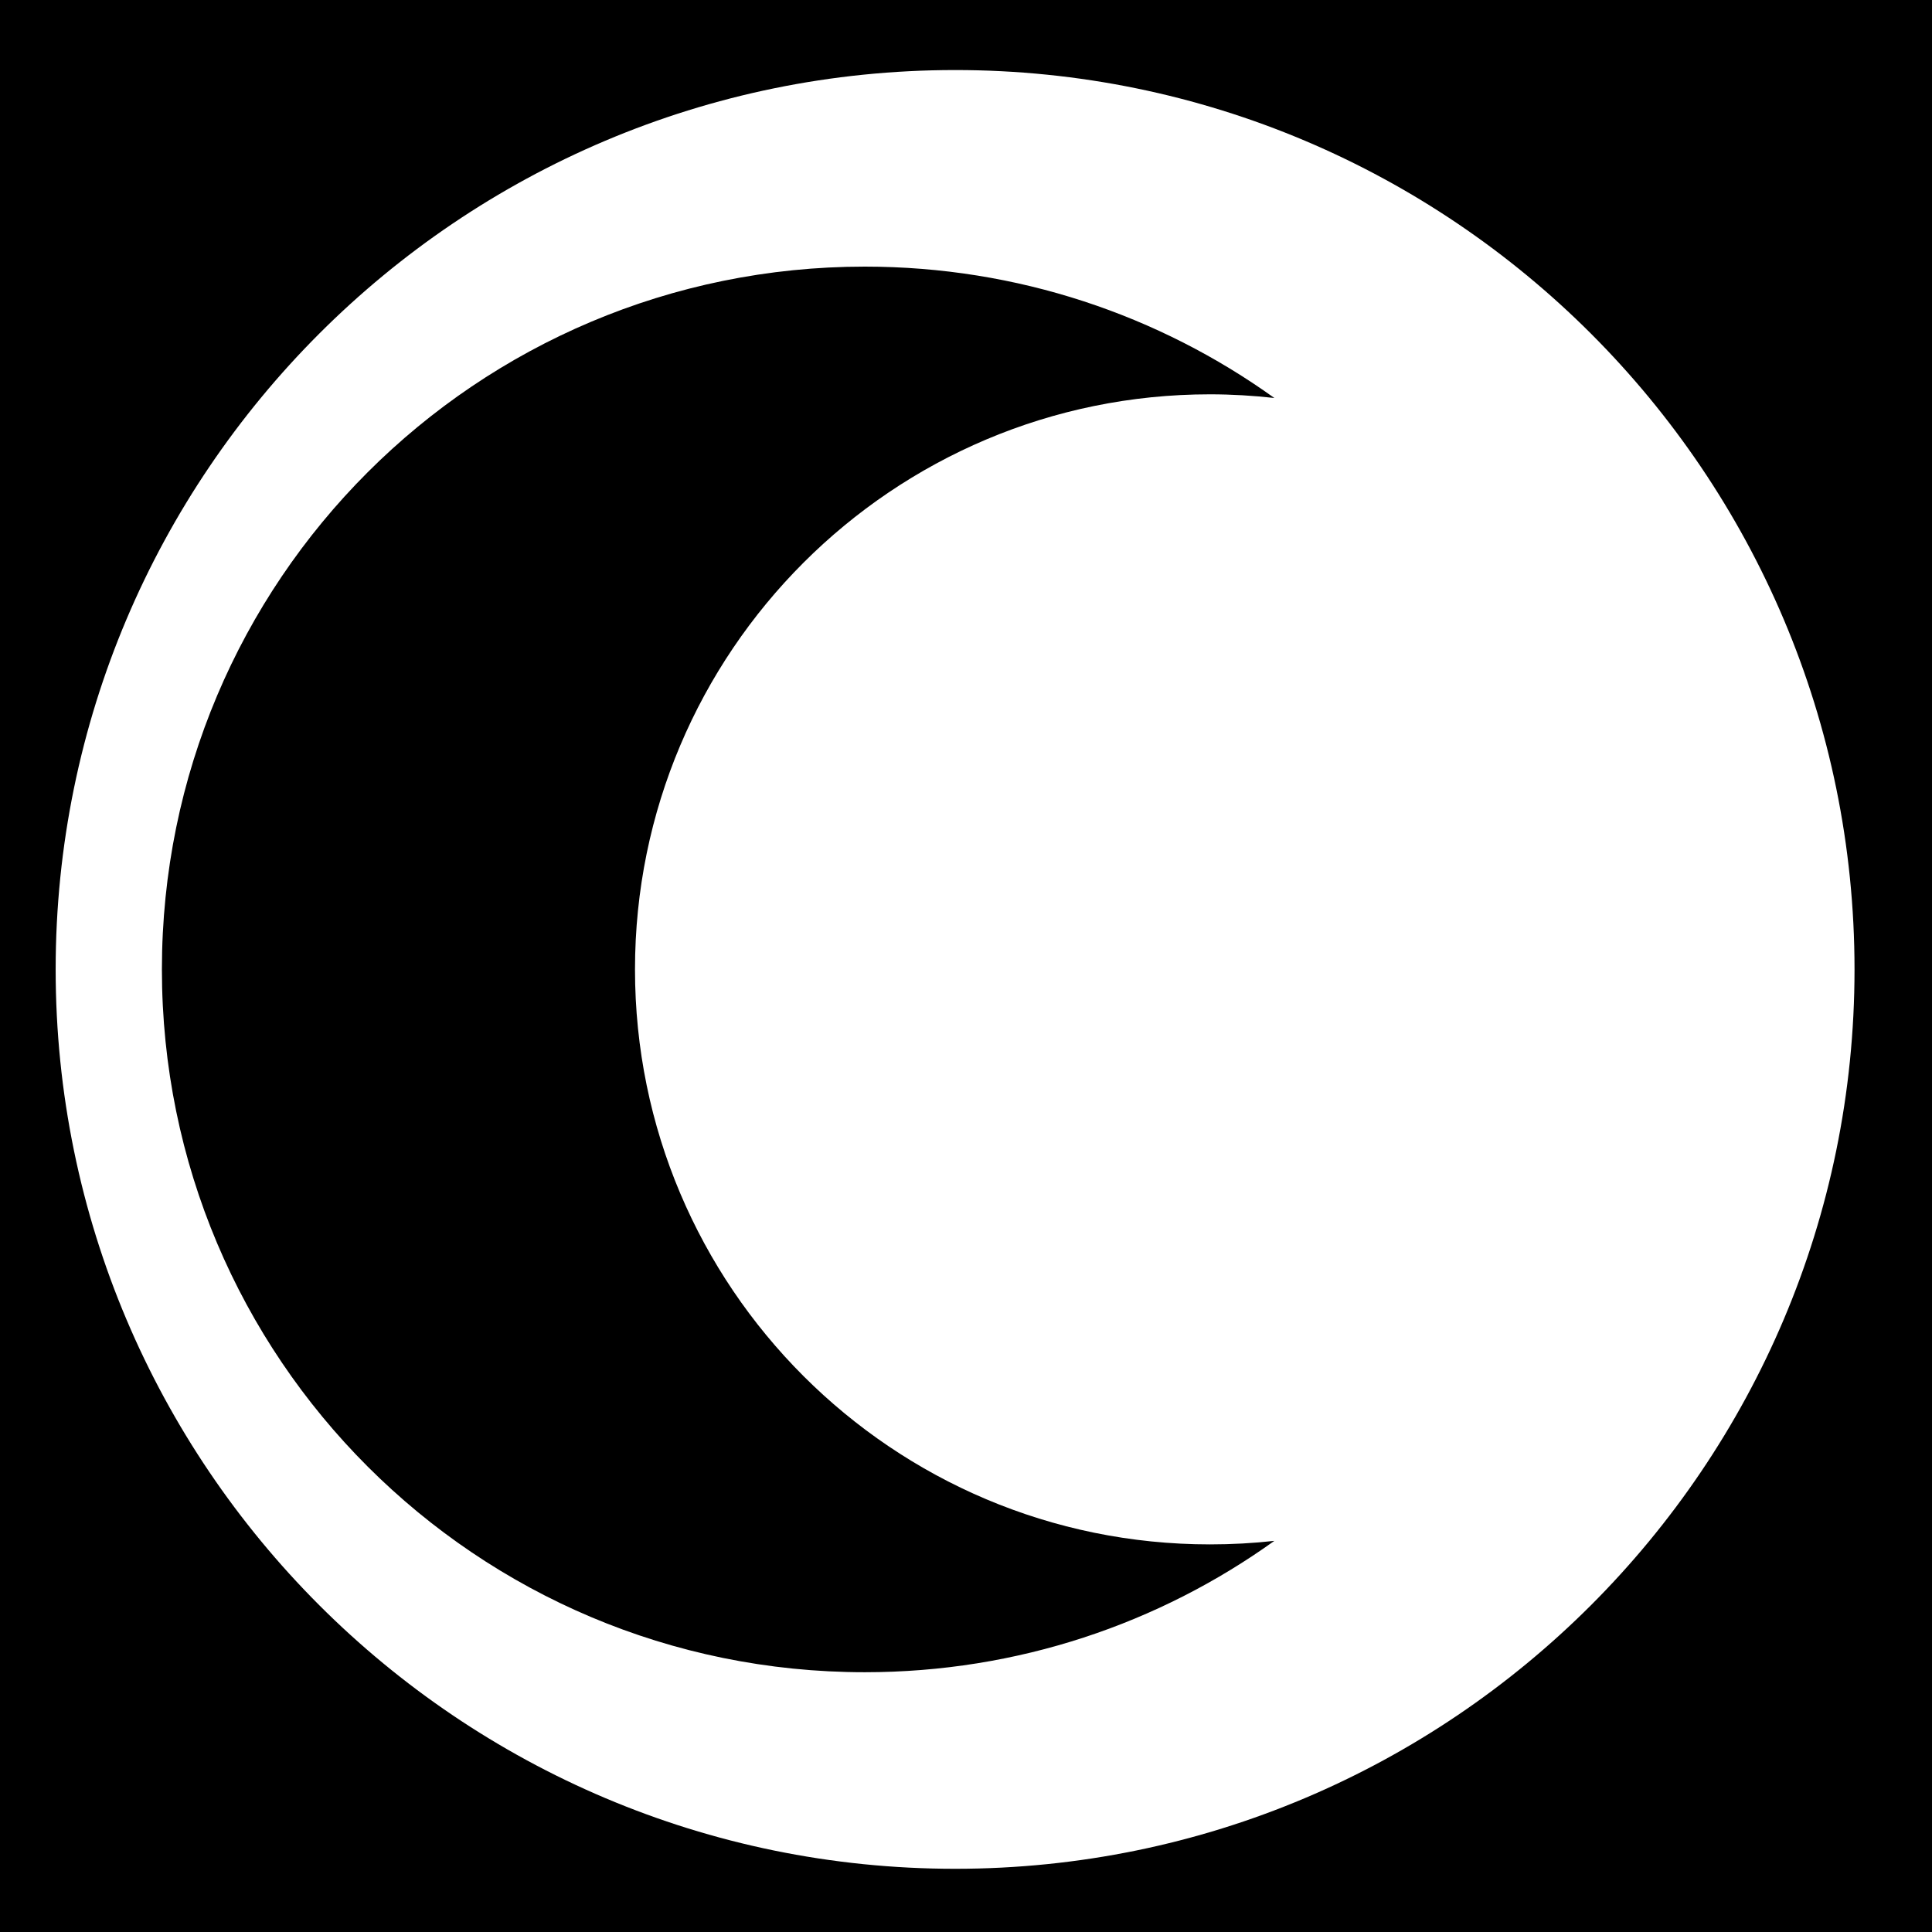
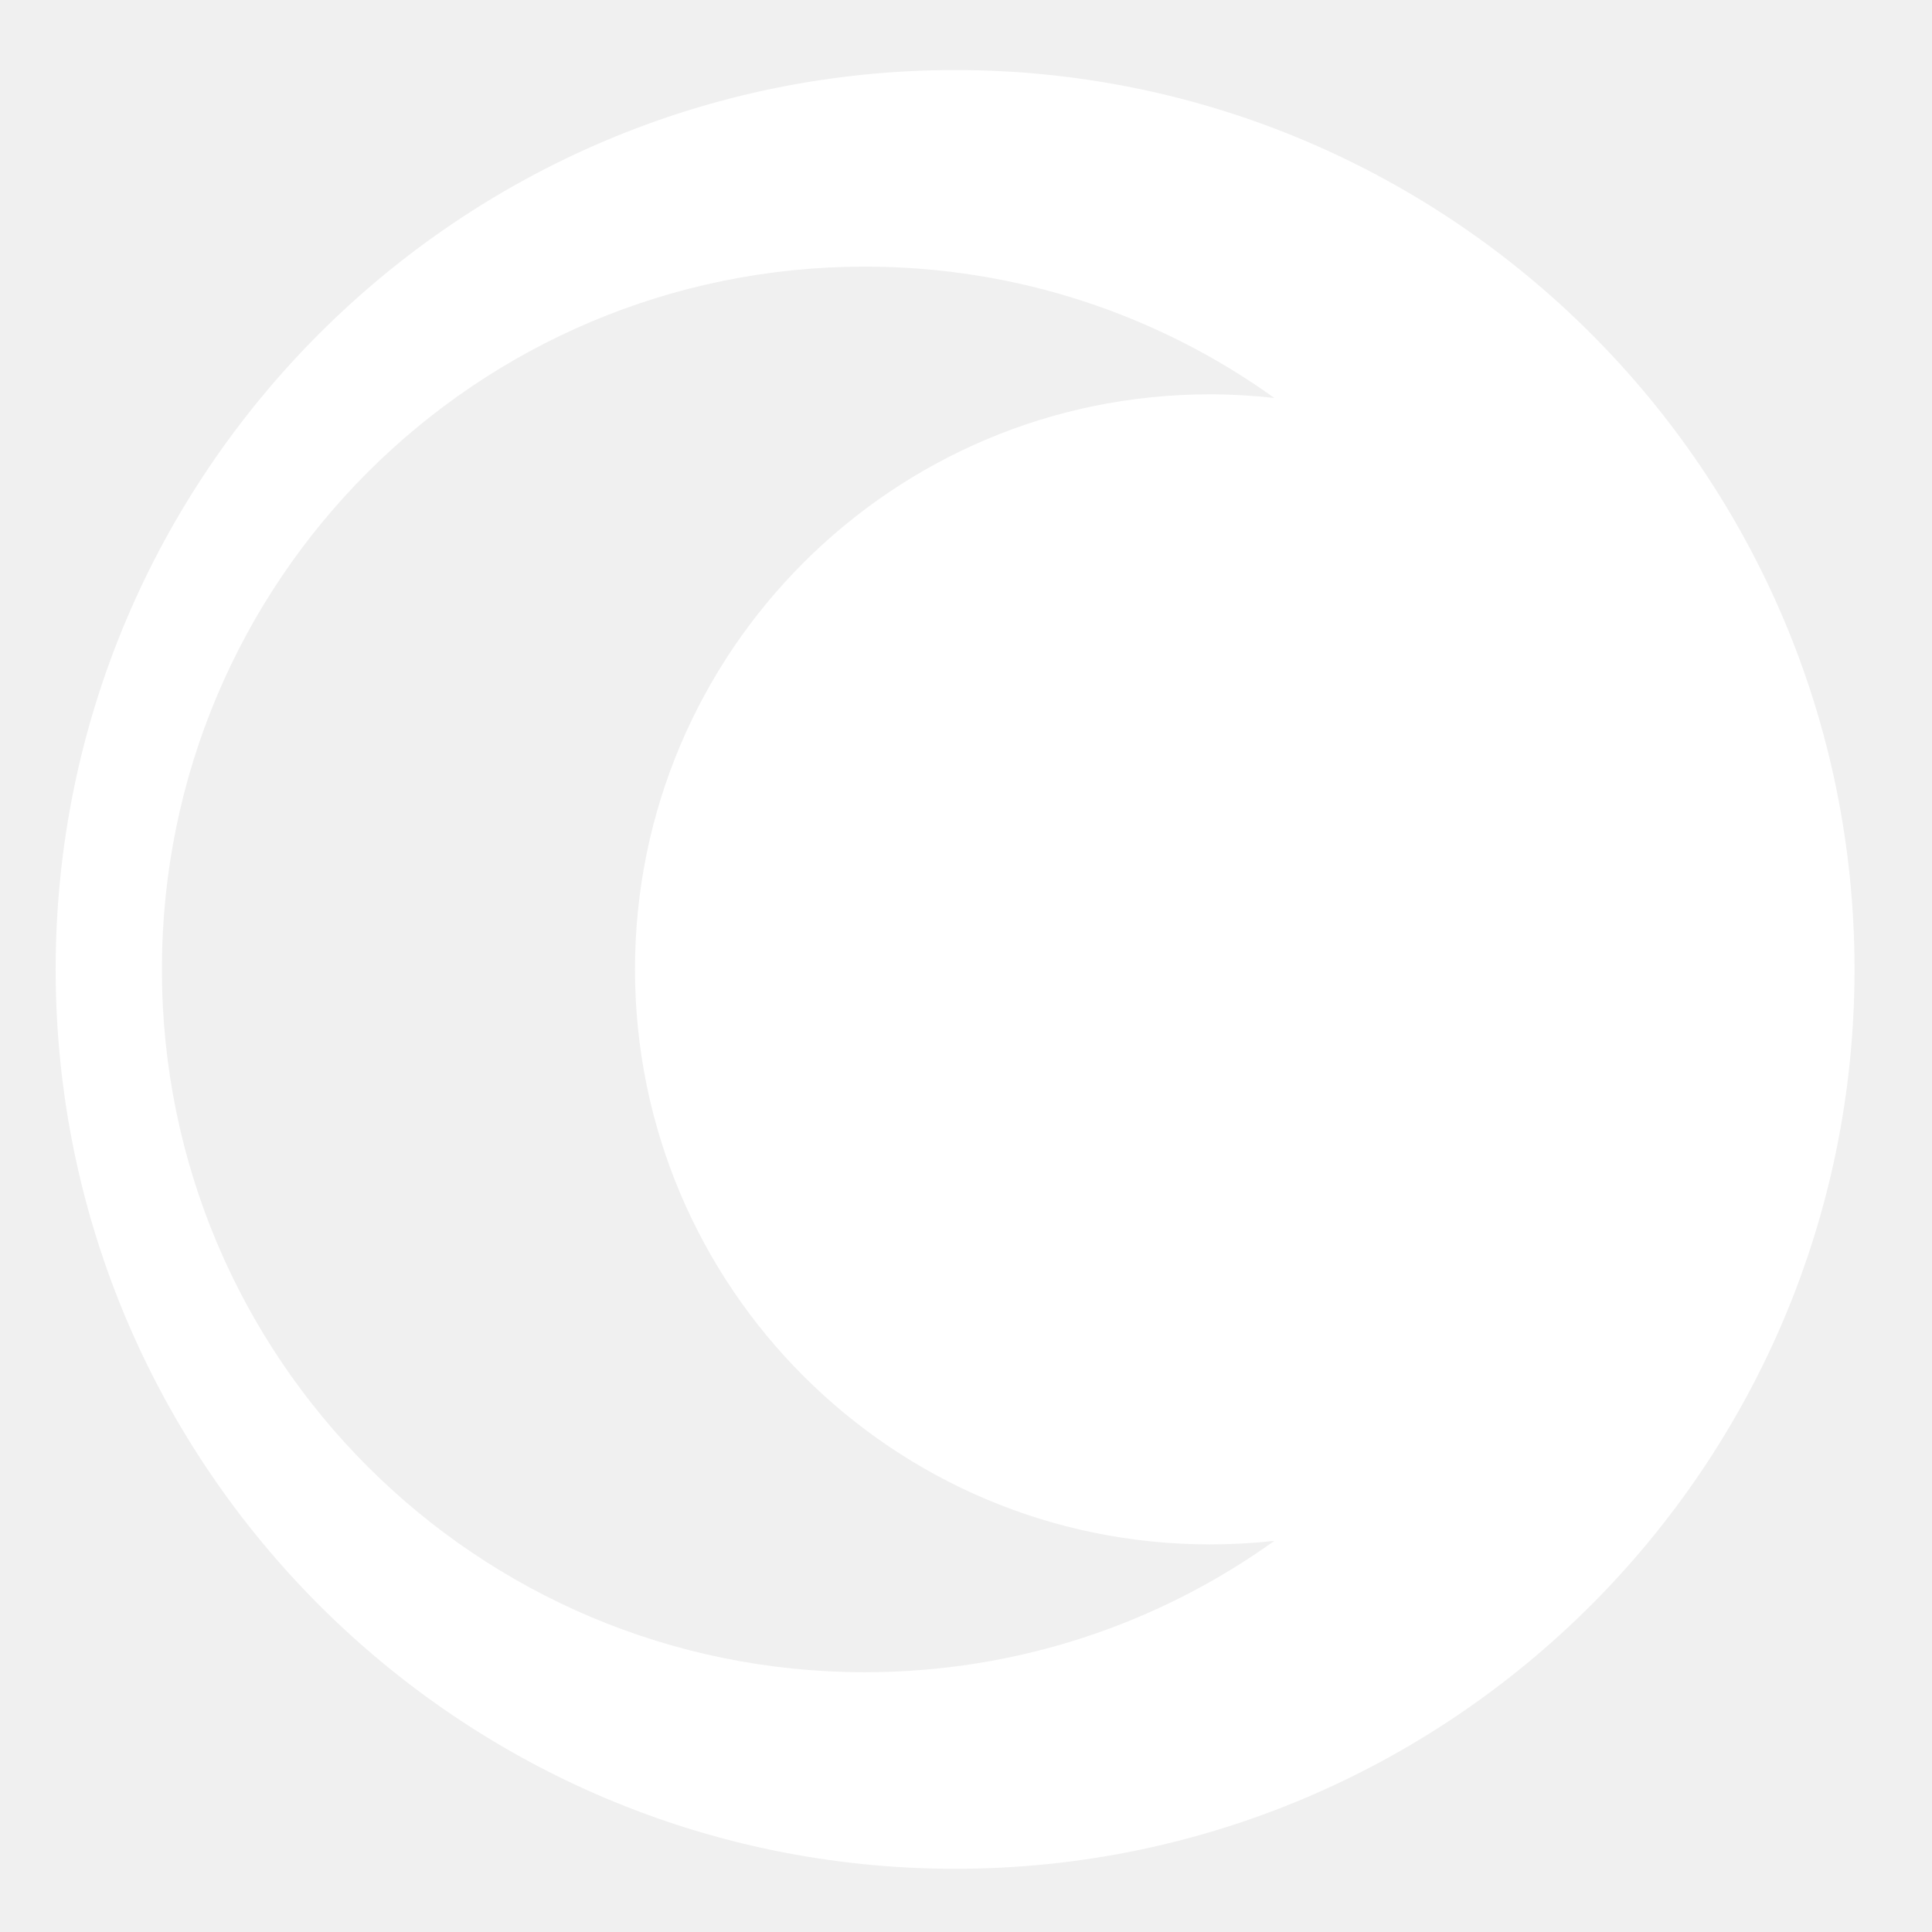
<svg xmlns="http://www.w3.org/2000/svg" viewBox="0 0 512 512">
-   <path d="M0 0h512v512H0z" />
  <path fill="#fff" d="M253.125 18.563c-131.53 0-238.375 106.813-238.375 238.343 0 131.53 106.846 238.344 238.375 238.344 131.53 0 238.344-106.815 238.344-238.344 0-131.528-106.816-238.344-238.345-238.344zm-23.938 52.093c40.517 0 77.988 12.904 108.532 34.813-5.597-.624-11.302-.97-17.064-.97-84.157 0-152.375 68.25-152.375 152.406 0 84.157 68.22 152.375 152.376 152.375 5.762 0 11.467-.313 17.063-.936-30.545 21.91-68.016 34.812-108.533 34.812-102.98 0-186.28-83.272-186.28-186.25 0-102.977 83.3-186.25 186.28-186.25z" />
</svg>
